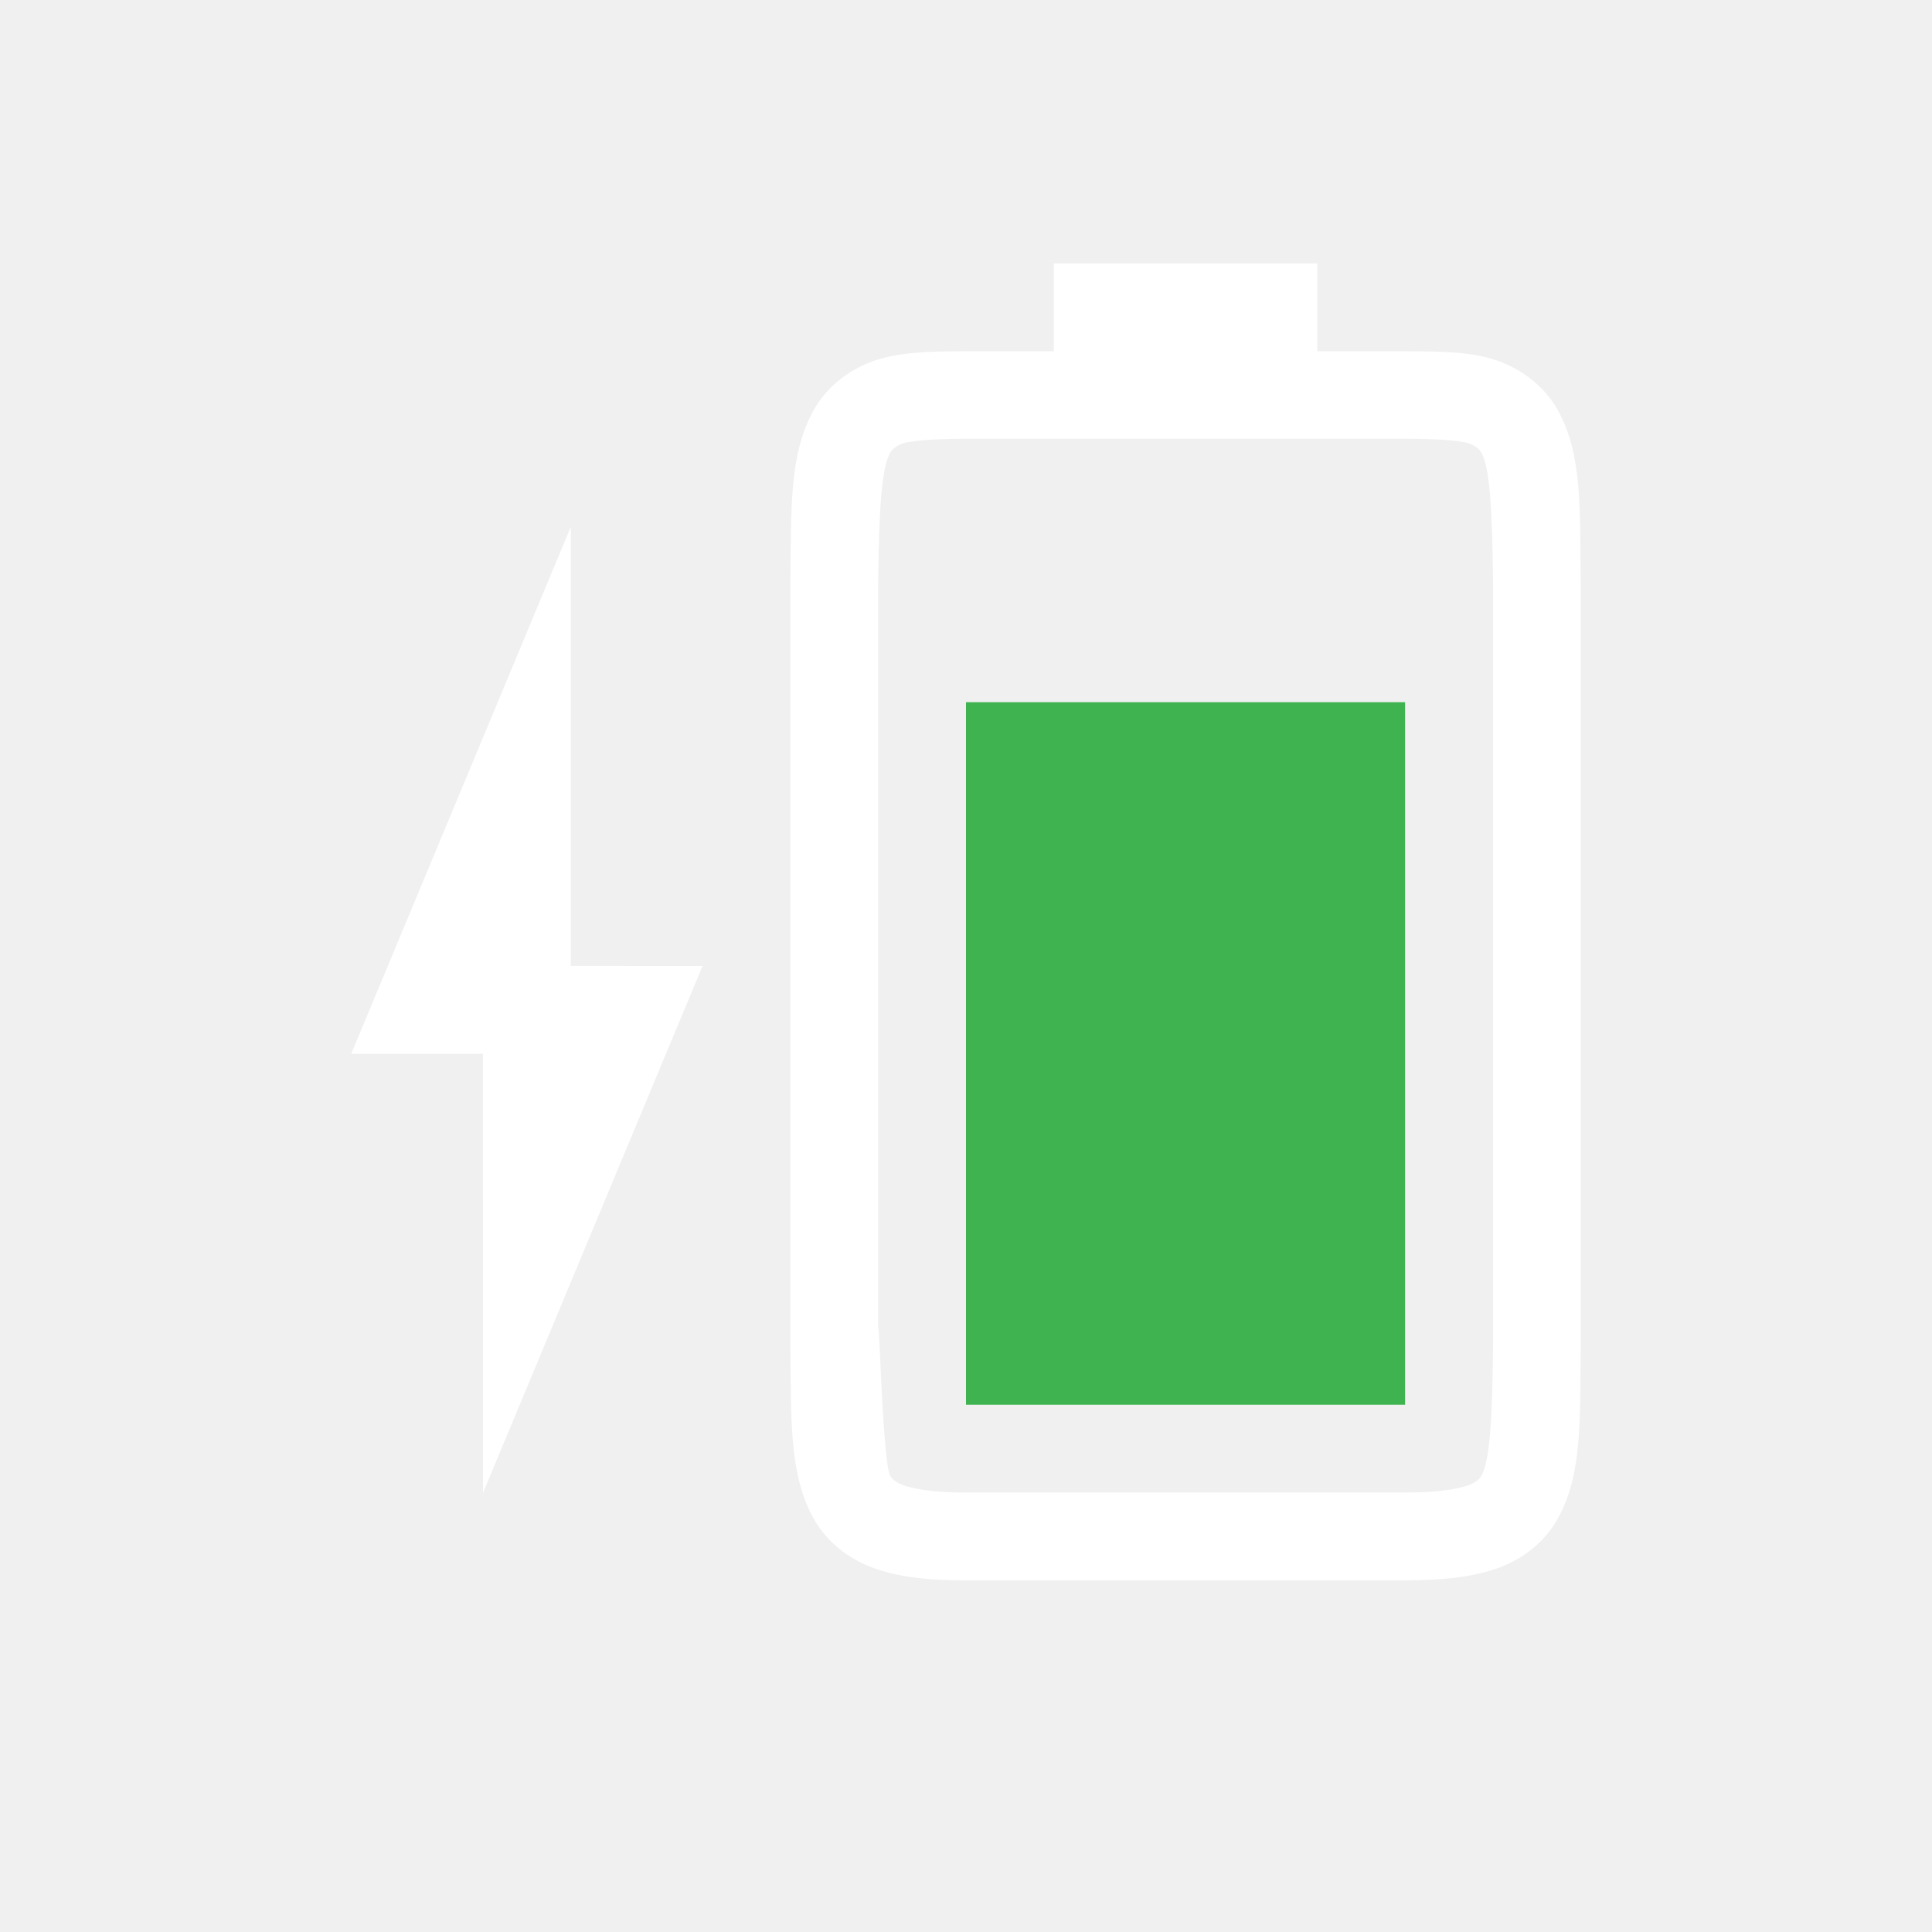
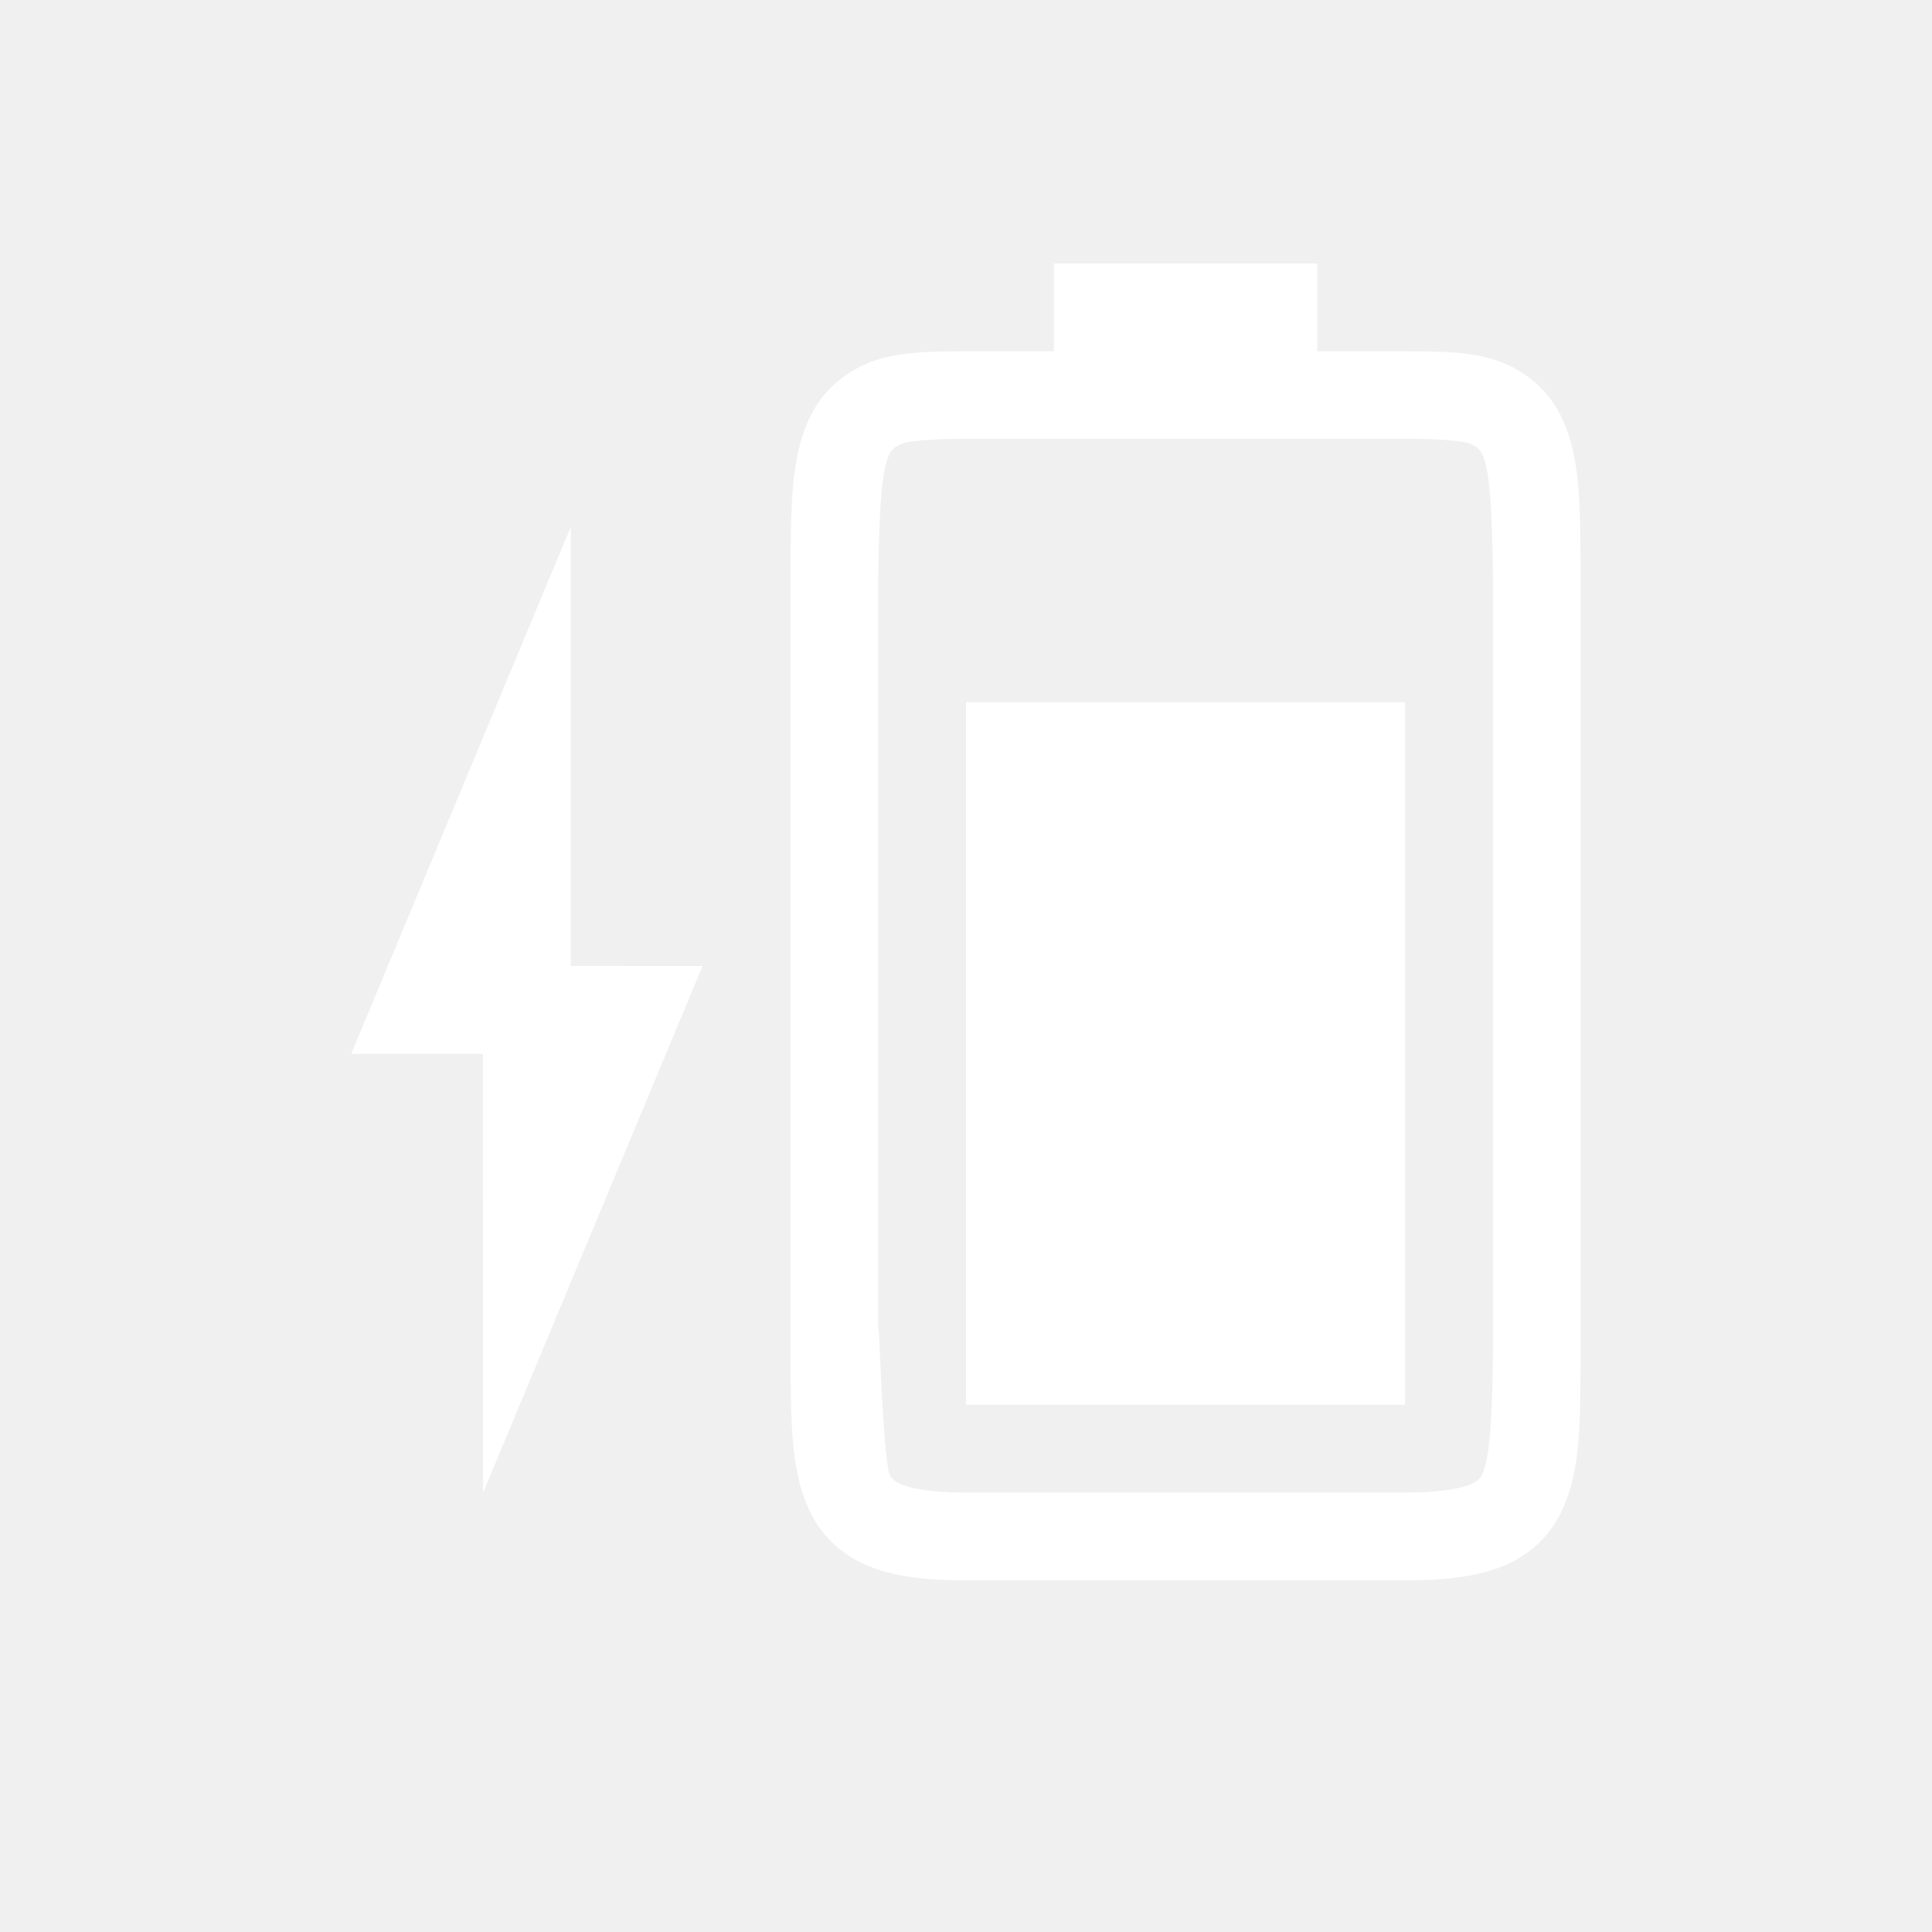
- <svg xmlns="http://www.w3.org/2000/svg" version="1.1" viewBox="0 0 22 22">
-   <g transform="translate(-1010 50.5)" label="status">
-     <path d="m1021-34.504v-8h5v8z" color="#000000" fill="#3eb34f" />
-     <path d="m1019-35.166c0.01 0.839-0.015 1.451 0.262 1.953 0.139 0.251 0.374 0.451 0.666 0.561 0.292 0.11 0.64 0.149 1.078 0.148h4.994c0.438-3e-4 0.786-0.039 1.078-0.148 0.292-0.11 0.526-0.31 0.664-0.561 0.277-0.502 0.248-1.114 0.258-1.953v-8.703c-0.01-0.839 0.019-1.453-0.258-1.955-0.139-0.251-0.372-0.449-0.664-0.559-0.292-0.11-0.64-0.117-1.078-0.117h-1v-1h-3v1h-0.994c-0.438 0-0.786 0.01-1.078 0.117-0.292 0.11-0.527 0.308-0.666 0.559-0.277 0.502-0.252 1.116-0.262 1.955zm1-0.014v-8.691c0.01-0.853 0.039-1.298 0.137-1.475 0.016-0.029 0.057-0.073 0.143-0.105 0.061-0.023 0.299-0.053 0.727-0.053h4.994c0.427-3e-4 0.664 0.029 0.727 0.053 0.086 0.032 0.125 0.077 0.141 0.105 0.095 0.172 0.122 0.618 0.133 1.475v8.693 0.012c-0.01 0.854-0.038 1.298-0.133 1.471-0.016 0.029-0.055 0.073-0.141 0.105-0.123 0.046-0.348 0.086-0.727 0.086h-4.994c-0.378 3e-4 -0.604-0.04-0.727-0.086-0.086-0.032-0.127-0.077-0.143-0.105-0.098-0.178-0.137-2.349-0.137-1.484z" color="#000000" color-rendering="auto" fill="#fff" image-rendering="auto" shape-rendering="auto" solid-color="#000000" style="font-feature-settings:normal;font-variant-alternates:normal;font-variant-caps:normal;font-variant-ligatures:none;font-variant-numeric:normal;font-variant-position:normal;isolation:auto;mix-blend-mode:normal;shape-padding:0;text-decoration-color:#000000;text-decoration-line:none;text-decoration-style:solid;text-indent:0;text-transform:none;white-space:normal" />
-     <path d="m1015.5-33.5 2.5-6-1.5-5e-4 -4e-4 -5-2.5 6h1.5z" enable-background="new" fill="#fff" />
+ <svg xmlns="http://www.w3.org/2000/svg" version="1.1" viewBox="0 0 22 22" id="svg10">
+   <defs id="defs14" />
+   <g transform="translate(-1010 50.5)" label="status" id="g8">
+     <path d="m1021-34.504v-8h5v8z" color="#000000" fill="#3eb34f" id="path2" style="fill:#ffffff;fill-opacity:1" />
+     <path d="m1019-35.166c0.01 0.839-0.015 1.451 0.262 1.953 0.139 0.251 0.374 0.451 0.666 0.561 0.292 0.11 0.64 0.149 1.078 0.148h4.994c0.438-3e-4 0.786-0.039 1.078-0.148 0.292-0.11 0.526-0.31 0.664-0.561 0.277-0.502 0.248-1.114 0.258-1.953v-8.703c-0.01-0.839 0.019-1.453-0.258-1.955-0.139-0.251-0.372-0.449-0.664-0.559-0.292-0.11-0.64-0.117-1.078-0.117h-1v-1h-3v1h-0.994c-0.438 0-0.786 0.01-1.078 0.117-0.292 0.11-0.527 0.308-0.666 0.559-0.277 0.502-0.252 1.116-0.262 1.955zm1-0.014v-8.691c0.01-0.853 0.039-1.298 0.137-1.475 0.016-0.029 0.057-0.073 0.143-0.105 0.061-0.023 0.299-0.053 0.727-0.053h4.994c0.427-3e-4 0.664 0.029 0.727 0.053 0.086 0.032 0.125 0.077 0.141 0.105 0.095 0.172 0.122 0.618 0.133 1.475v8.693 0.012c-0.01 0.854-0.038 1.298-0.133 1.471-0.016 0.029-0.055 0.073-0.141 0.105-0.123 0.046-0.348 0.086-0.727 0.086h-4.994c-0.378 3e-4 -0.604-0.04-0.727-0.086-0.086-0.032-0.127-0.077-0.143-0.105-0.098-0.178-0.137-2.349-0.137-1.484z" color="#000000" color-rendering="auto" fill="#fff" image-rendering="auto" shape-rendering="auto" solid-color="#000000" style="font-feature-settings:normal;font-variant-alternates:normal;font-variant-caps:normal;font-variant-ligatures:none;font-variant-numeric:normal;font-variant-position:normal;isolation:auto;mix-blend-mode:normal;shape-padding:0;text-decoration-color:#000000;text-decoration-line:none;text-decoration-style:solid;text-indent:0;text-transform:none;white-space:normal" id="path4" />
+     <path d="m1015.5-33.5 2.5-6-1.5-5e-4 -4e-4 -5-2.5 6h1.5z" enable-background="new" fill="#fff" id="path6" />
  </g>
</svg>
